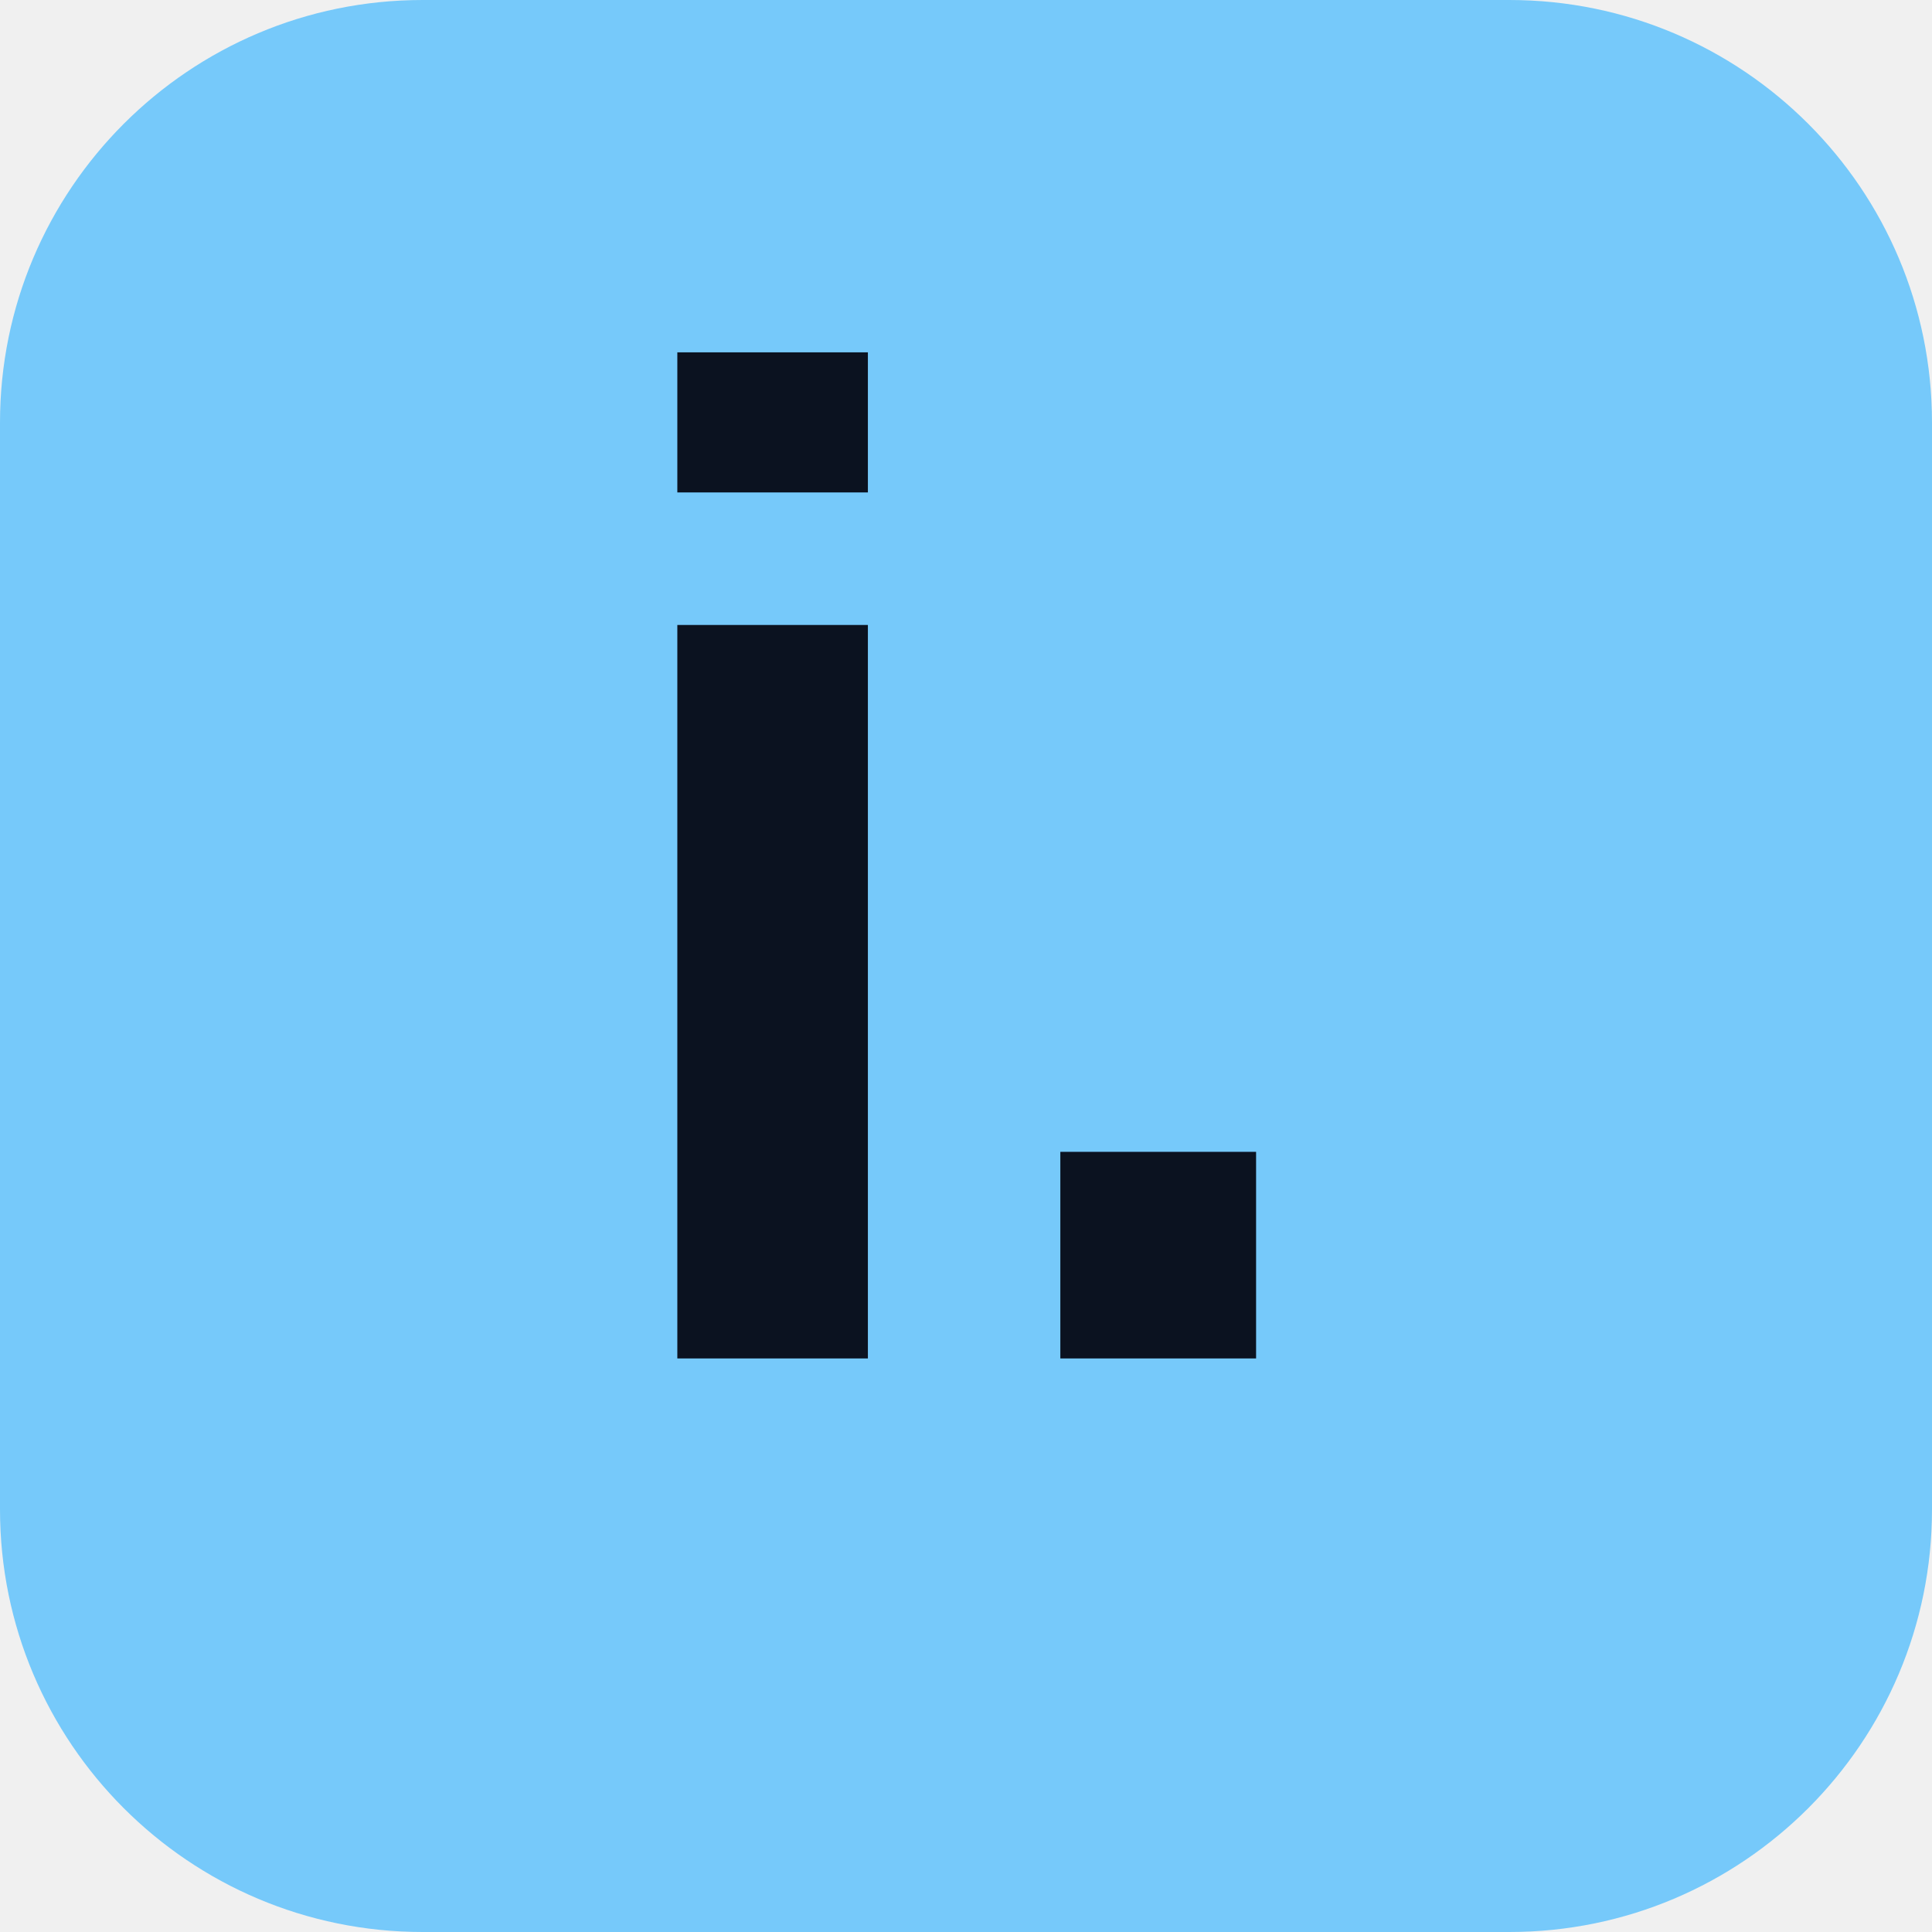
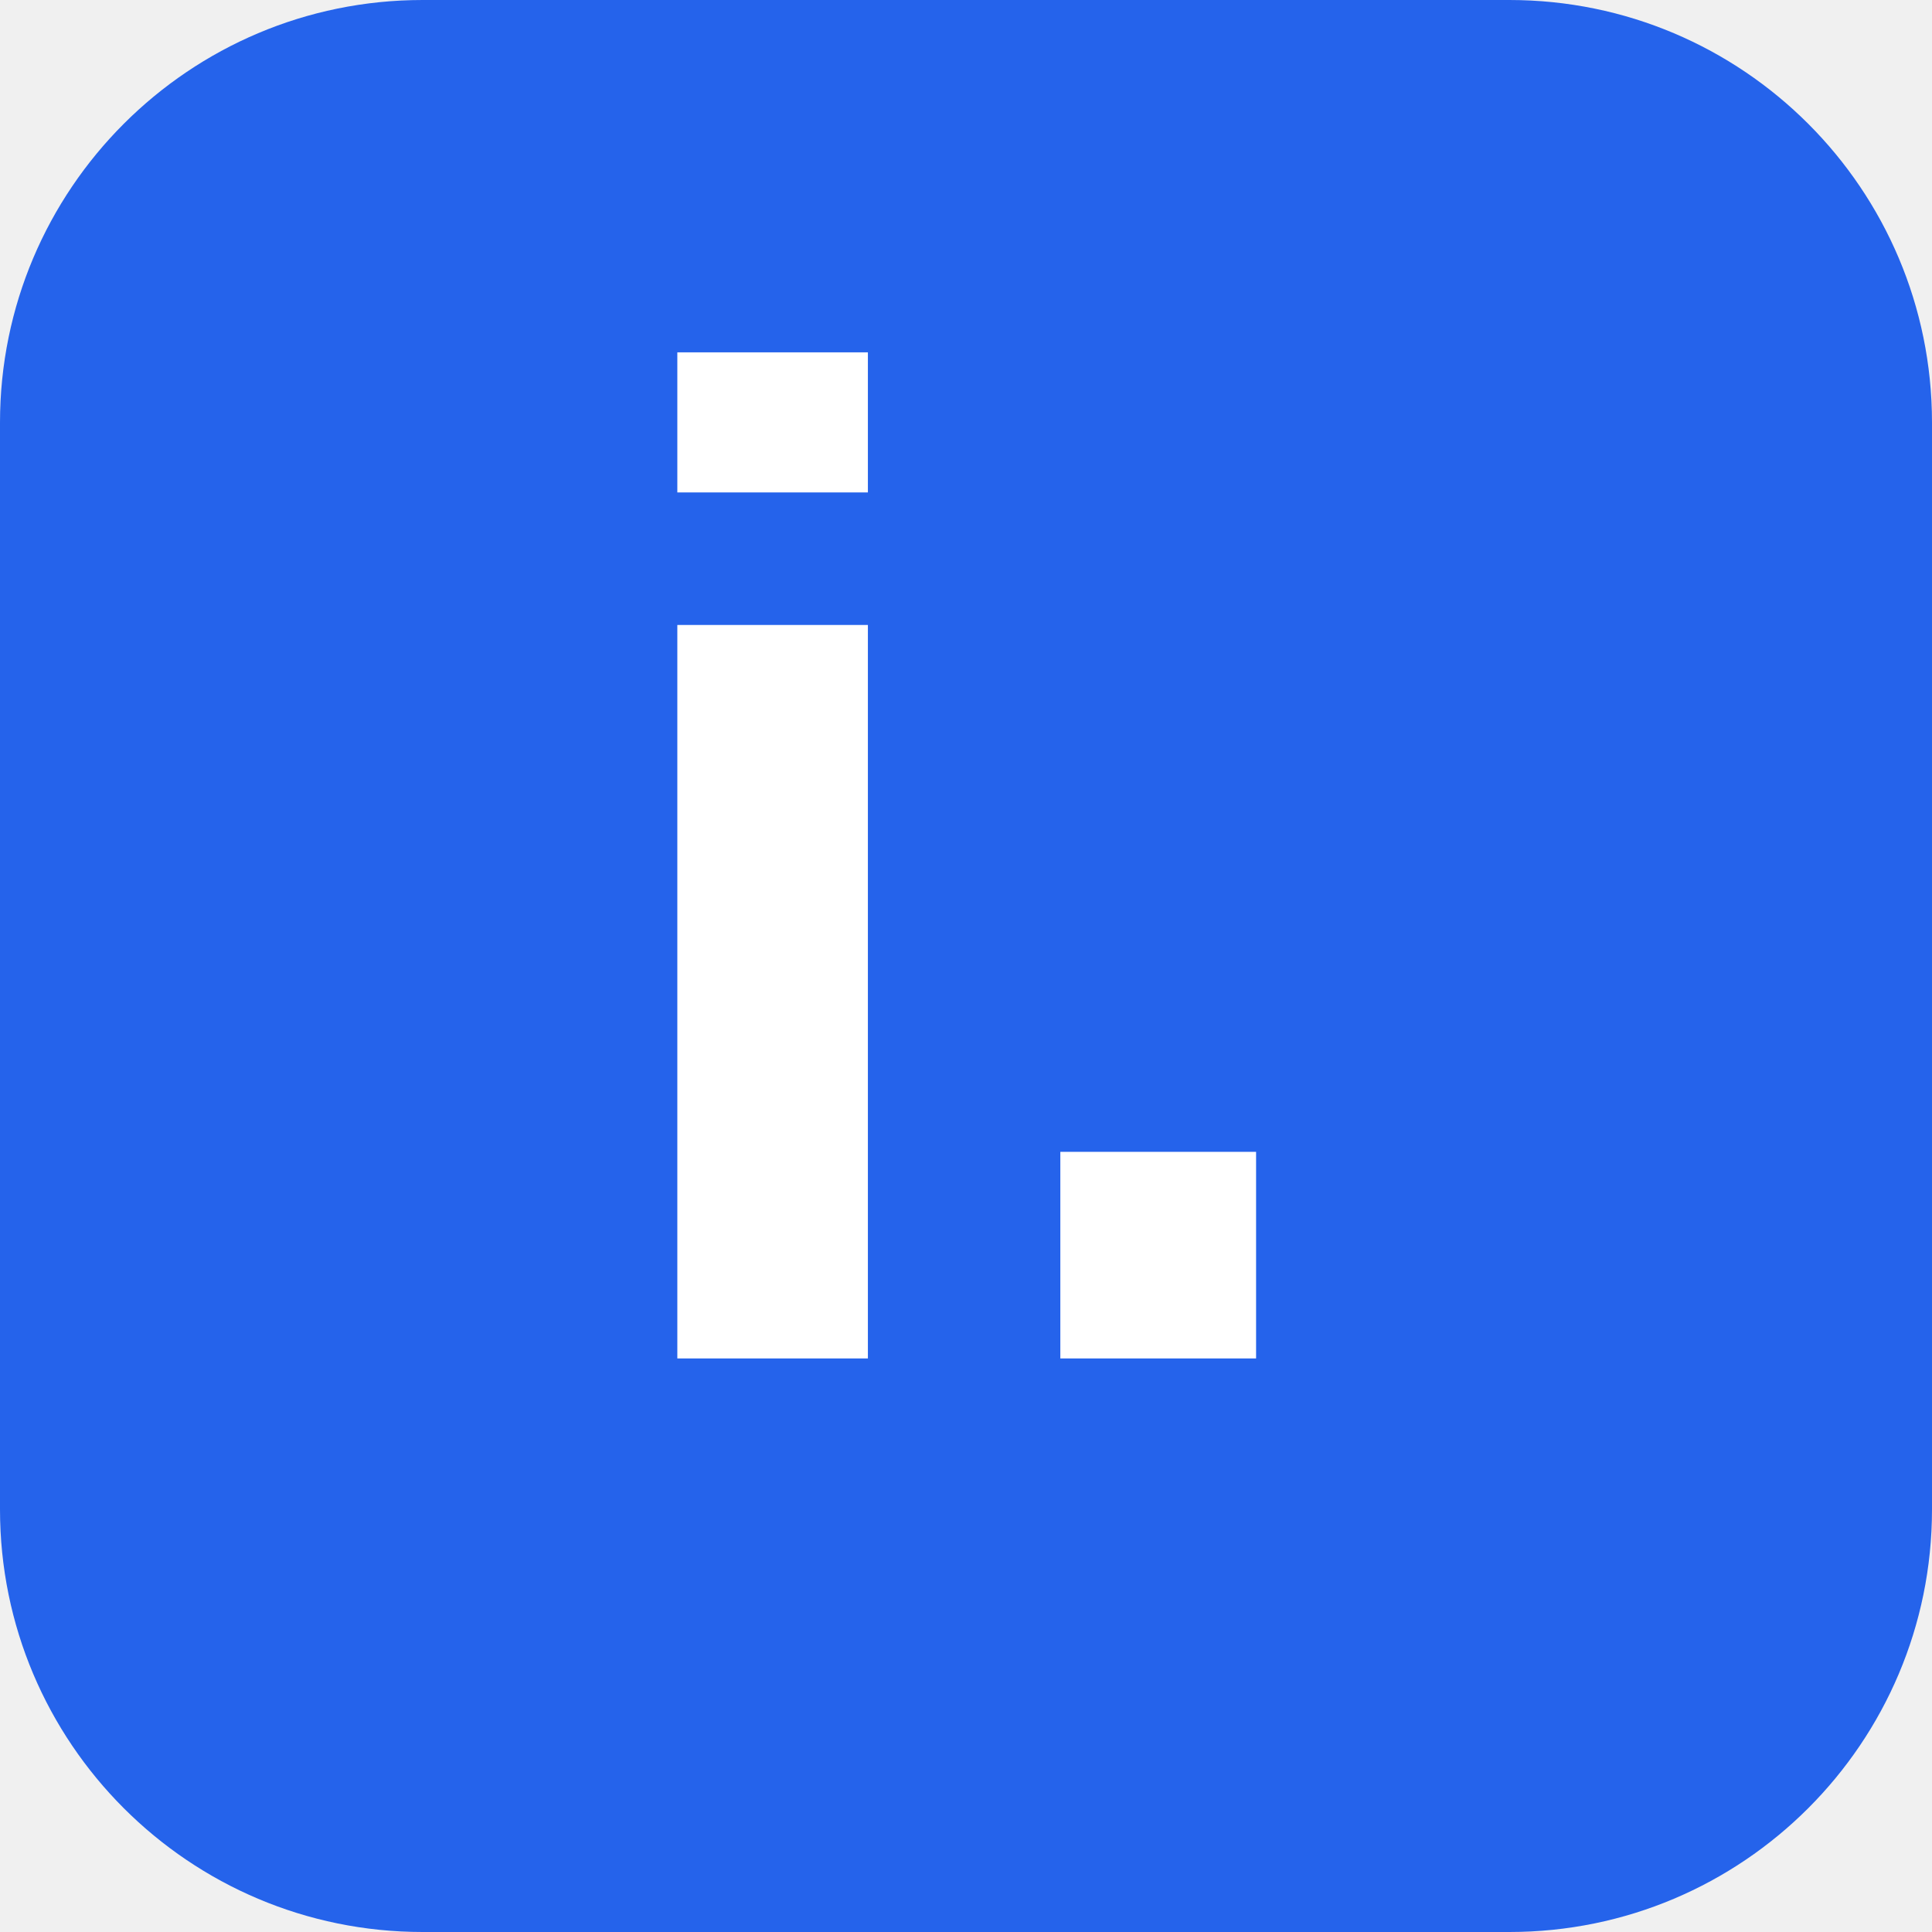
<svg xmlns="http://www.w3.org/2000/svg" viewBox="0 0 64 64">
-   <rect width="64" height="64" rx="14" fill="#76c9fa" />
-   <text x="32" y="45" text-anchor="middle" font-family="Arial,sans-serif" font-size="46" font-weight="bold" fill="#0b1220">i.</text>
+   <rect width="64" height="64" rx="14" fill="#2563EB" />
+   <text x="32" y="45" text-anchor="middle" font-family="Arial,sans-serif" font-size="46" font-weight="bold" fill="#FFFFFF">i.</text>
</svg>
